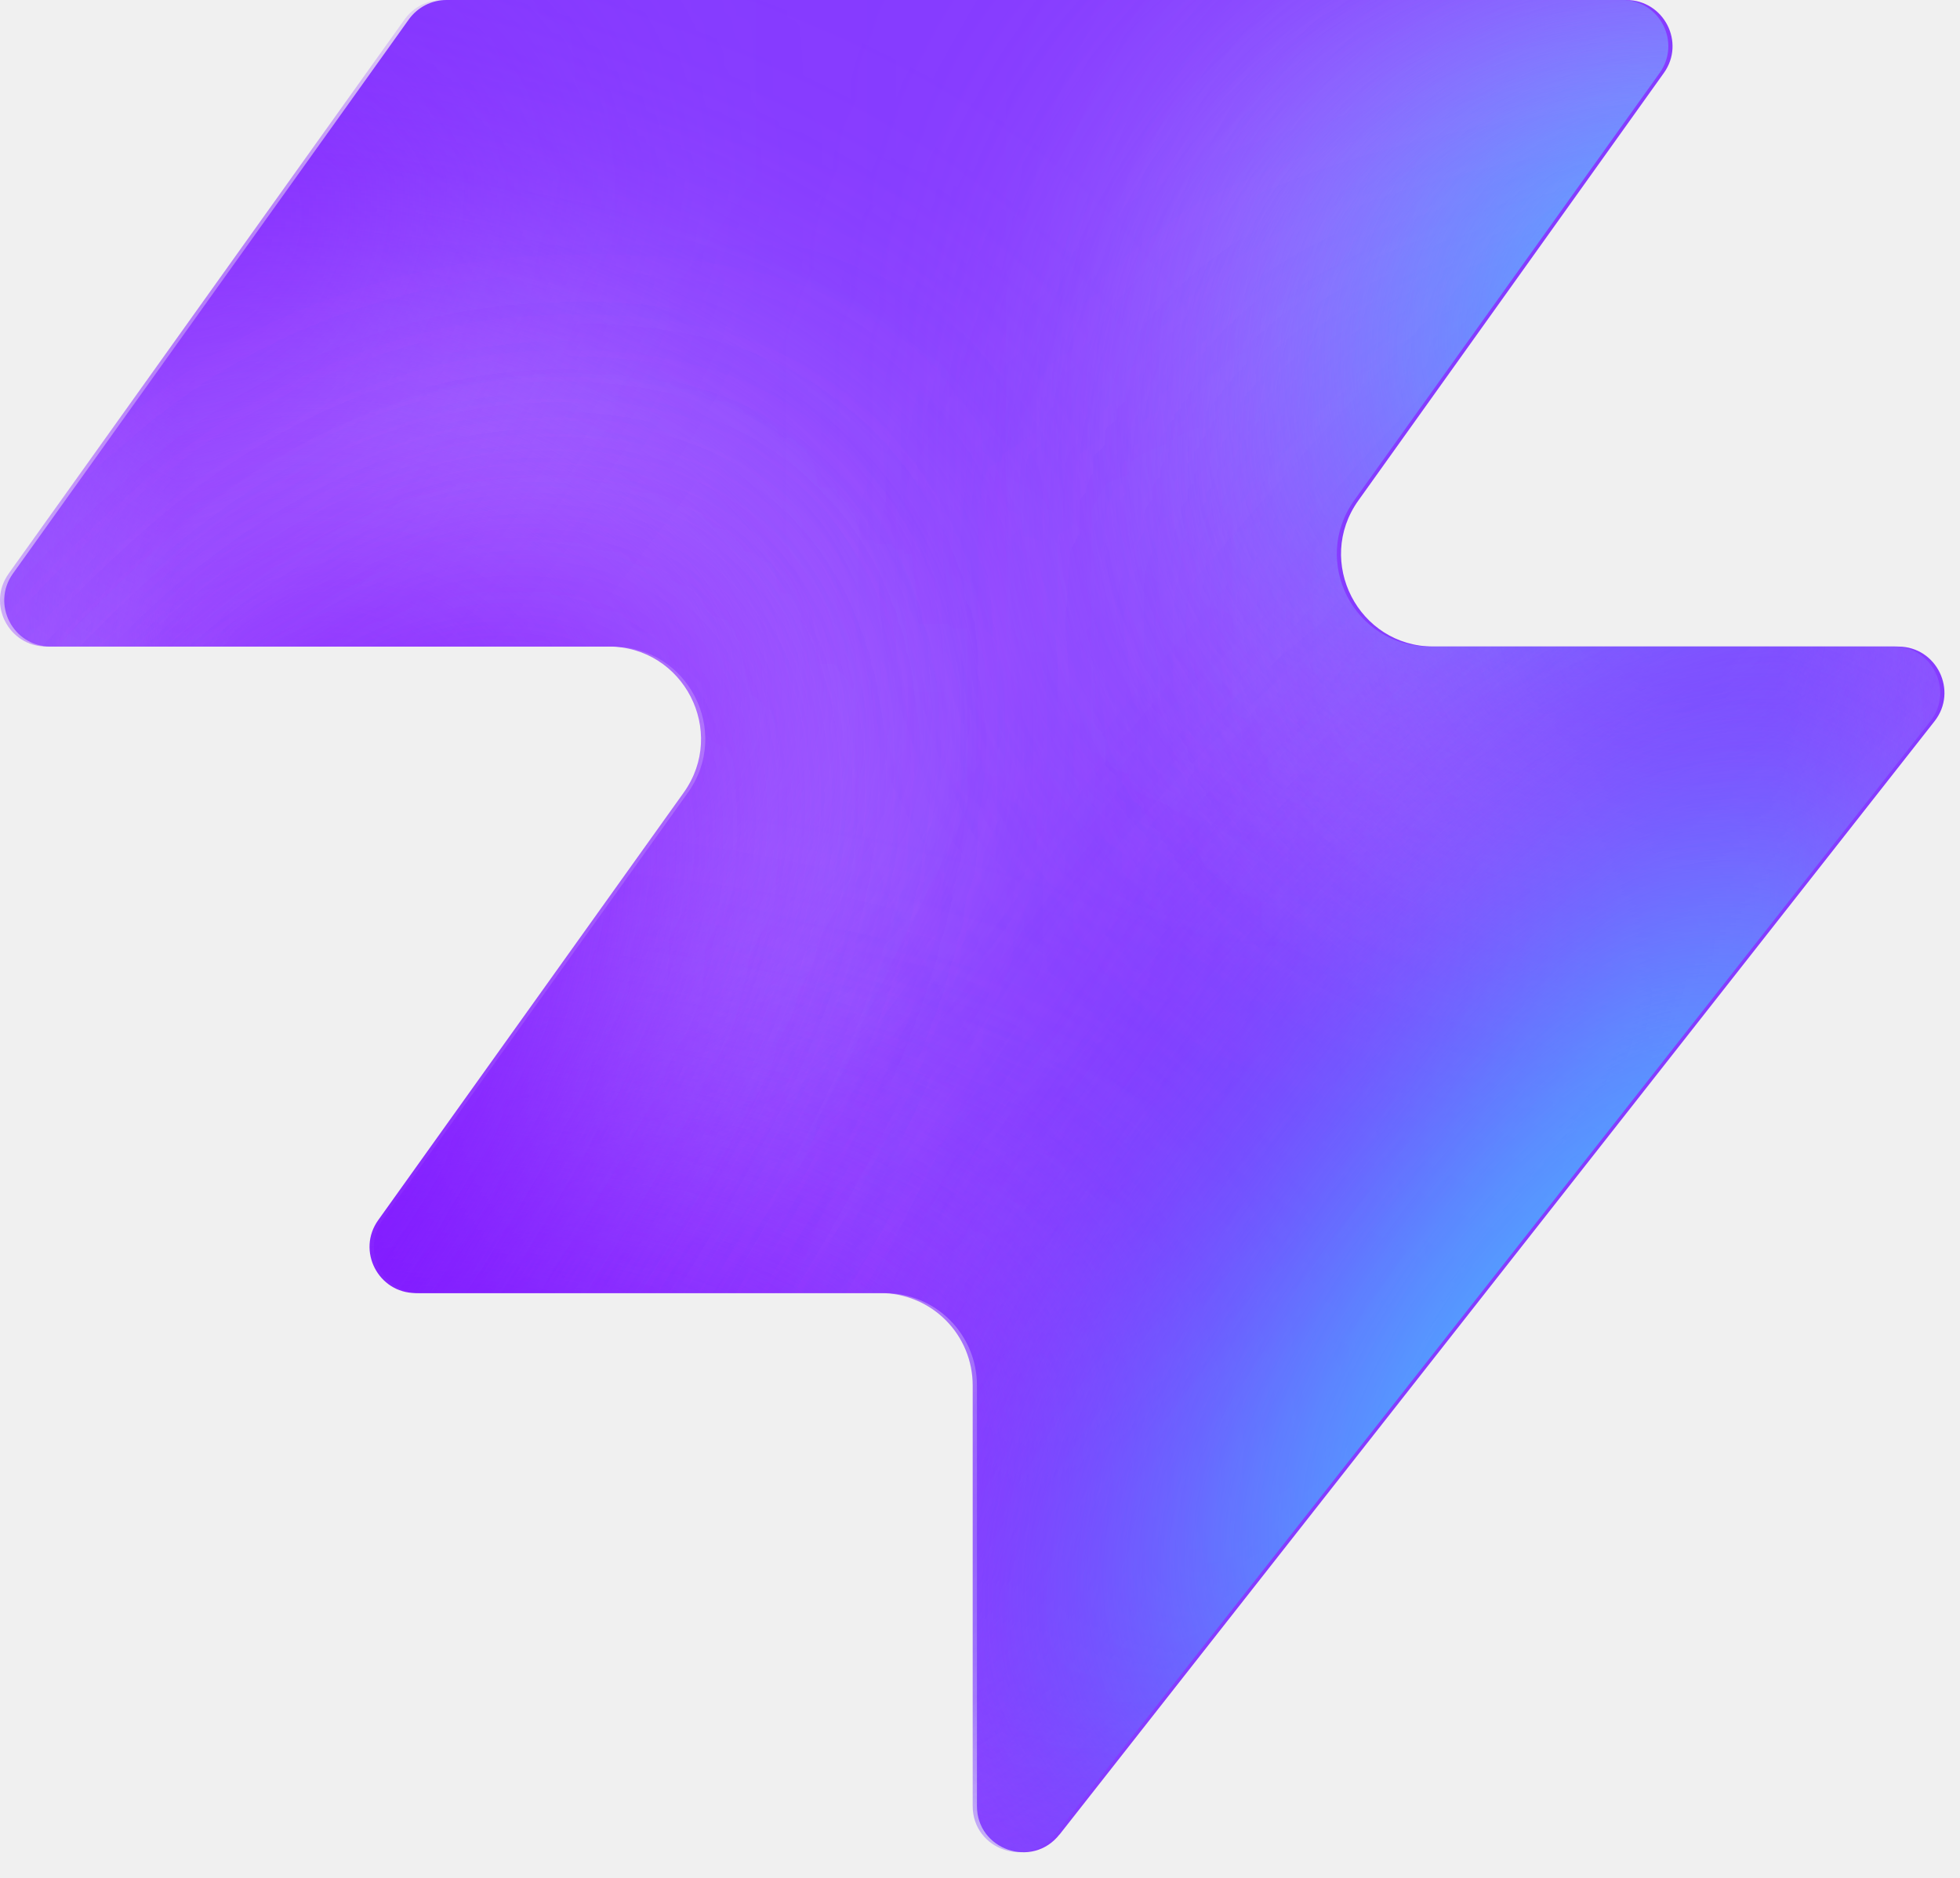
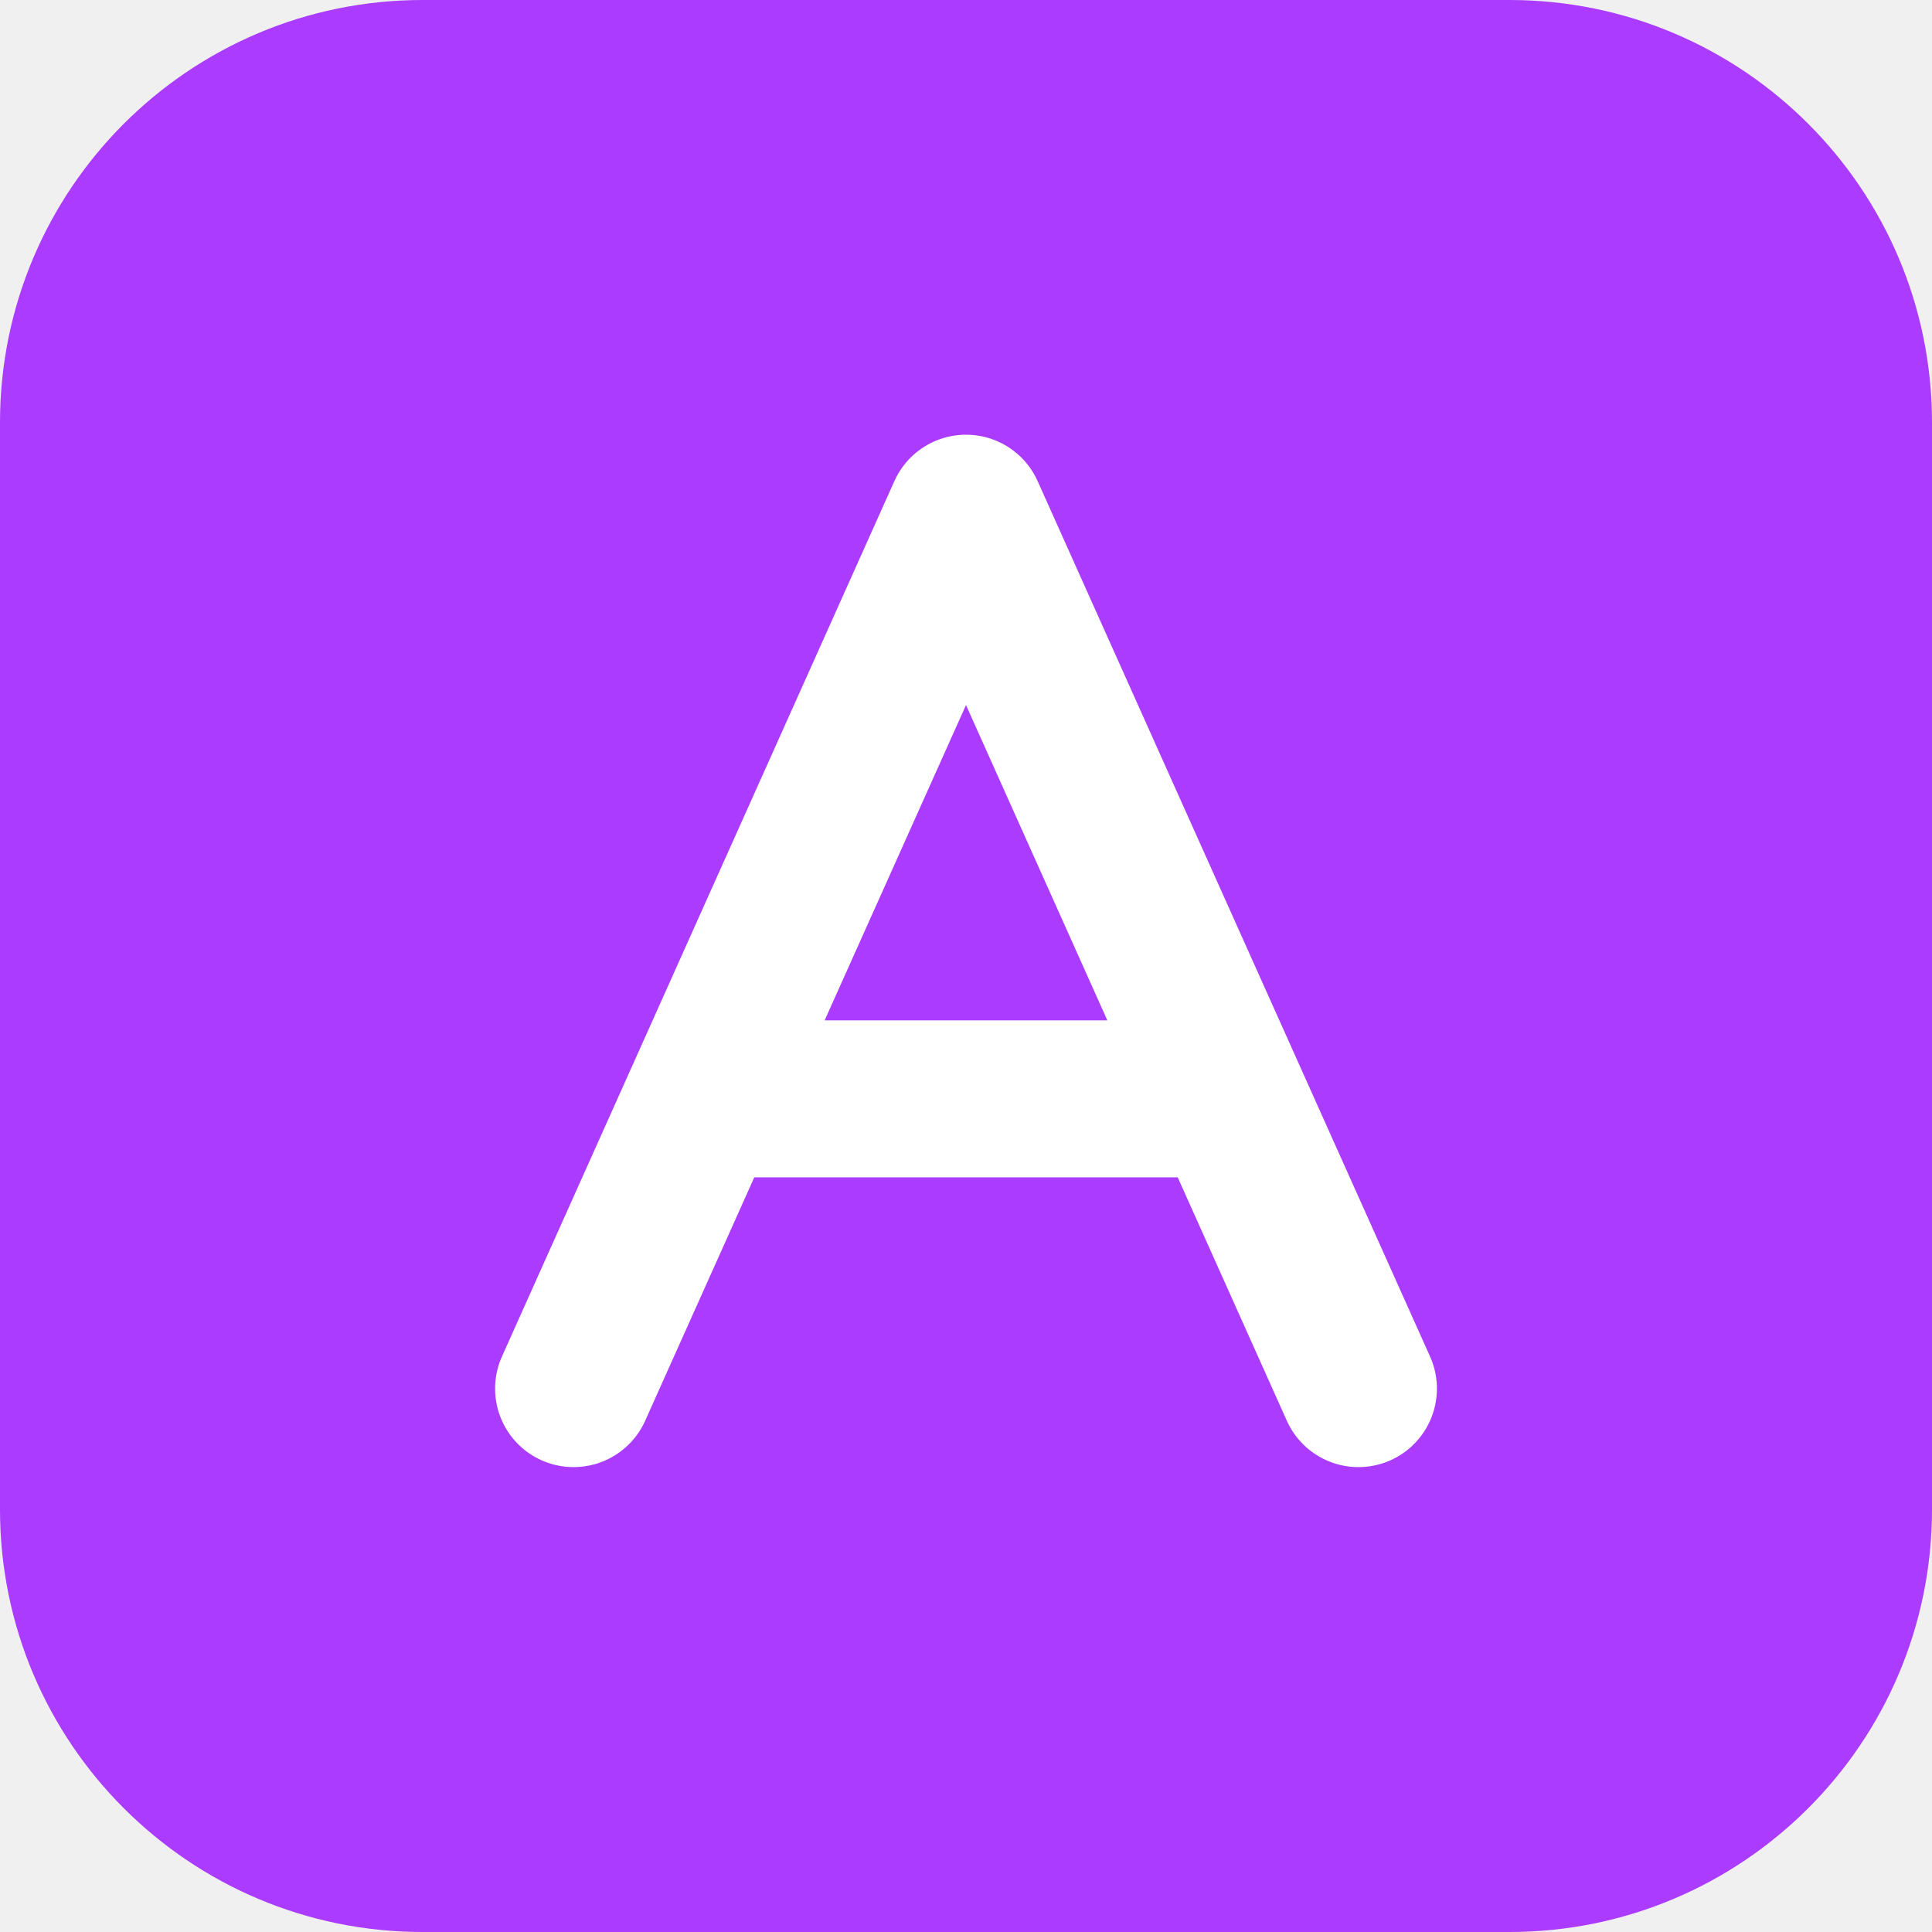
- <svg xmlns="http://www.w3.org/2000/svg" width="48" height="46" fill="none" viewBox="0 0 48 46">
-   <path fill="#863bff" d="M25.946 44.938c-.664.845-2.021.375-2.021-.698V33.937a2.26 2.26 0 0 0-2.262-2.262H10.287c-.92 0-1.456-1.04-.92-1.788l7.48-10.471c1.07-1.497 0-3.578-1.842-3.578H1.237c-.92 0-1.456-1.04-.92-1.788L10.013.474c.214-.297.556-.474.92-.474h28.894c.92 0 1.456 1.04.92 1.788l-7.48 10.471c-1.07 1.498 0 3.579 1.842 3.579h11.377c.943 0 1.473 1.088.89 1.83L25.947 44.94z" style="fill:#863bff;fill:color(display-p3 .525 .23 1);fill-opacity:1" />
-   <mask id="a" width="48" height="46" x="0" y="0" maskUnits="userSpaceOnUse" style="mask-type:alpha">
-     <path fill="#000" d="M25.842 44.938c-.664.844-2.021.375-2.021-.698V33.937a2.26 2.26 0 0 0-2.262-2.262H10.183c-.92 0-1.456-1.04-.92-1.788l7.48-10.471c1.07-1.498 0-3.579-1.842-3.579H1.133c-.92 0-1.456-1.04-.92-1.787L9.91.473c.214-.297.556-.474.92-.474h28.894c.92 0 1.456 1.04.92 1.788l-7.48 10.471c-1.07 1.498 0 3.578 1.842 3.578h11.377c.943 0 1.473 1.088.89 1.832L25.843 44.94z" style="fill:#000;fill-opacity:1" />
-   </mask>
-   <g mask="url(#a)">
-     <g filter="url(#b)">
-       <ellipse cx="5.508" cy="14.704" fill="#ede6ff" rx="5.508" ry="14.704" style="fill:#ede6ff;fill:color(display-p3 .927 .903 1);fill-opacity:1" transform="matrix(.00324 1 1 -.00324 -4.47 31.516)" />
-     </g>
-     <g filter="url(#c)">
-       <ellipse cx="10.399" cy="29.851" fill="#ede6ff" rx="10.399" ry="29.851" style="fill:#ede6ff;fill:color(display-p3 .927 .903 1);fill-opacity:1" transform="matrix(.00324 1 1 -.00324 -39.328 7.883)" />
-     </g>
-     <g filter="url(#d)">
-       <ellipse cx="5.508" cy="30.487" fill="#7e14ff" rx="5.508" ry="30.487" style="fill:#7e14ff;fill:color(display-p3 .492 .077 1);fill-opacity:1" transform="rotate(89.814 -25.913 -14.639)scale(1 -1)" />
-     </g>
-     <g filter="url(#e)">
-       <ellipse cx="5.508" cy="30.599" fill="#7e14ff" rx="5.508" ry="30.599" style="fill:#7e14ff;fill:color(display-p3 .492 .077 1);fill-opacity:1" transform="rotate(89.814 -32.644 -3.334)scale(1 -1)" />
-     </g>
-     <g filter="url(#f)">
-       <ellipse cx="5.508" cy="30.599" fill="#7e14ff" rx="5.508" ry="30.599" style="fill:#7e14ff;fill:color(display-p3 .492 .077 1);fill-opacity:1" transform="matrix(.00324 1 1 -.00324 -34.34 30.47)" />
-     </g>
-     <g filter="url(#g)">
-       <ellipse cx="14.072" cy="22.078" fill="#ede6ff" rx="14.072" ry="22.078" style="fill:#ede6ff;fill:color(display-p3 .927 .903 1);fill-opacity:1" transform="rotate(93.35 24.506 48.493)scale(-1 1)" />
-     </g>
-     <g filter="url(#h)">
-       <ellipse cx="3.47" cy="21.501" fill="#7e14ff" rx="3.47" ry="21.501" style="fill:#7e14ff;fill:color(display-p3 .492 .077 1);fill-opacity:1" transform="rotate(89.009 28.708 47.59)scale(-1 1)" />
-     </g>
-     <g filter="url(#i)">
-       <ellipse cx="3.47" cy="21.501" fill="#7e14ff" rx="3.47" ry="21.501" style="fill:#7e14ff;fill:color(display-p3 .492 .077 1);fill-opacity:1" transform="rotate(89.009 28.708 47.59)scale(-1 1)" />
-     </g>
-     <g filter="url(#j)">
-       <ellipse cx=".387" cy="8.972" fill="#7e14ff" rx="4.407" ry="29.108" style="fill:#7e14ff;fill:color(display-p3 .492 .077 1);fill-opacity:1" transform="rotate(39.51 .387 8.972)" />
-     </g>
-     <g filter="url(#k)">
-       <ellipse cx="47.523" cy="-6.092" fill="#7e14ff" rx="4.407" ry="29.108" style="fill:#7e14ff;fill:color(display-p3 .492 .077 1);fill-opacity:1" transform="rotate(37.892 47.523 -6.092)" />
-     </g>
-     <g filter="url(#l)">
-       <ellipse cx="41.412" cy="6.333" fill="#47bfff" rx="5.971" ry="9.665" style="fill:#47bfff;fill:color(display-p3 .28 .748 1);fill-opacity:1" transform="rotate(37.892 41.412 6.333)" />
-     </g>
-     <g filter="url(#m)">
-       <ellipse cx="-1.879" cy="38.332" fill="#7e14ff" rx="4.407" ry="29.108" style="fill:#7e14ff;fill:color(display-p3 .492 .077 1);fill-opacity:1" transform="rotate(37.892 -1.88 38.332)" />
-     </g>
-     <g filter="url(#n)">
-       <ellipse cx="-1.879" cy="38.332" fill="#7e14ff" rx="4.407" ry="29.108" style="fill:#7e14ff;fill:color(display-p3 .492 .077 1);fill-opacity:1" transform="rotate(37.892 -1.88 38.332)" />
-     </g>
-     <g filter="url(#o)">
-       <ellipse cx="35.651" cy="29.907" fill="#7e14ff" rx="4.407" ry="29.108" style="fill:#7e14ff;fill:color(display-p3 .492 .077 1);fill-opacity:1" transform="rotate(37.892 35.651 29.907)" />
-     </g>
-     <g filter="url(#p)">
-       <ellipse cx="38.418" cy="32.4" fill="#47bfff" rx="5.971" ry="15.297" style="fill:#47bfff;fill:color(display-p3 .28 .748 1);fill-opacity:1" transform="rotate(37.892 38.418 32.4)" />
-     </g>
-   </g>
-   <defs>
-     <filter id="b" width="60.045" height="41.654" x="-19.77" y="16.149" color-interpolation-filters="sRGB" filterUnits="userSpaceOnUse">
-       <feFlood flood-opacity="0" result="BackgroundImageFix" />
-       <feBlend in="SourceGraphic" in2="BackgroundImageFix" result="shape" />
-       <feGaussianBlur result="effect1_foregroundBlur_2002_17158" stdDeviation="7.659" />
-     </filter>
-     <filter id="c" width="90.34" height="51.437" x="-54.613" y="-7.533" color-interpolation-filters="sRGB" filterUnits="userSpaceOnUse">
-       <feFlood flood-opacity="0" result="BackgroundImageFix" />
-       <feBlend in="SourceGraphic" in2="BackgroundImageFix" result="shape" />
-       <feGaussianBlur result="effect1_foregroundBlur_2002_17158" stdDeviation="7.659" />
-     </filter>
-     <filter id="d" width="79.355" height="29.4" x="-49.64" y="2.03" color-interpolation-filters="sRGB" filterUnits="userSpaceOnUse">
-       <feFlood flood-opacity="0" result="BackgroundImageFix" />
-       <feBlend in="SourceGraphic" in2="BackgroundImageFix" result="shape" />
-       <feGaussianBlur result="effect1_foregroundBlur_2002_17158" stdDeviation="4.596" />
-     </filter>
-     <filter id="e" width="79.579" height="29.4" x="-45.045" y="20.029" color-interpolation-filters="sRGB" filterUnits="userSpaceOnUse">
-       <feFlood flood-opacity="0" result="BackgroundImageFix" />
-       <feBlend in="SourceGraphic" in2="BackgroundImageFix" result="shape" />
-       <feGaussianBlur result="effect1_foregroundBlur_2002_17158" stdDeviation="4.596" />
-     </filter>
-     <filter id="f" width="79.579" height="29.4" x="-43.513" y="21.178" color-interpolation-filters="sRGB" filterUnits="userSpaceOnUse">
-       <feFlood flood-opacity="0" result="BackgroundImageFix" />
-       <feBlend in="SourceGraphic" in2="BackgroundImageFix" result="shape" />
-       <feGaussianBlur result="effect1_foregroundBlur_2002_17158" stdDeviation="4.596" />
-     </filter>
-     <filter id="g" width="74.749" height="58.852" x="15.756" y="-17.901" color-interpolation-filters="sRGB" filterUnits="userSpaceOnUse">
-       <feFlood flood-opacity="0" result="BackgroundImageFix" />
-       <feBlend in="SourceGraphic" in2="BackgroundImageFix" result="shape" />
-       <feGaussianBlur result="effect1_foregroundBlur_2002_17158" stdDeviation="7.659" />
-     </filter>
-     <filter id="h" width="61.377" height="25.362" x="23.548" y="2.284" color-interpolation-filters="sRGB" filterUnits="userSpaceOnUse">
-       <feFlood flood-opacity="0" result="BackgroundImageFix" />
-       <feBlend in="SourceGraphic" in2="BackgroundImageFix" result="shape" />
-       <feGaussianBlur result="effect1_foregroundBlur_2002_17158" stdDeviation="4.596" />
-     </filter>
-     <filter id="i" width="61.377" height="25.362" x="23.548" y="2.284" color-interpolation-filters="sRGB" filterUnits="userSpaceOnUse">
-       <feFlood flood-opacity="0" result="BackgroundImageFix" />
-       <feBlend in="SourceGraphic" in2="BackgroundImageFix" result="shape" />
-       <feGaussianBlur result="effect1_foregroundBlur_2002_17158" stdDeviation="4.596" />
-     </filter>
-     <filter id="j" width="56.045" height="63.649" x="-27.636" y="-22.853" color-interpolation-filters="sRGB" filterUnits="userSpaceOnUse">
-       <feFlood flood-opacity="0" result="BackgroundImageFix" />
-       <feBlend in="SourceGraphic" in2="BackgroundImageFix" result="shape" />
-       <feGaussianBlur result="effect1_foregroundBlur_2002_17158" stdDeviation="4.596" />
-     </filter>
-     <filter id="k" width="54.814" height="64.646" x="20.116" y="-38.415" color-interpolation-filters="sRGB" filterUnits="userSpaceOnUse">
-       <feFlood flood-opacity="0" result="BackgroundImageFix" />
-       <feBlend in="SourceGraphic" in2="BackgroundImageFix" result="shape" />
-       <feGaussianBlur result="effect1_foregroundBlur_2002_17158" stdDeviation="4.596" />
-     </filter>
-     <filter id="l" width="33.541" height="35.313" x="24.641" y="-11.323" color-interpolation-filters="sRGB" filterUnits="userSpaceOnUse">
-       <feFlood flood-opacity="0" result="BackgroundImageFix" />
-       <feBlend in="SourceGraphic" in2="BackgroundImageFix" result="shape" />
-       <feGaussianBlur result="effect1_foregroundBlur_2002_17158" stdDeviation="4.596" />
-     </filter>
-     <filter id="m" width="54.814" height="64.646" x="-29.286" y="6.009" color-interpolation-filters="sRGB" filterUnits="userSpaceOnUse">
-       <feFlood flood-opacity="0" result="BackgroundImageFix" />
-       <feBlend in="SourceGraphic" in2="BackgroundImageFix" result="shape" />
-       <feGaussianBlur result="effect1_foregroundBlur_2002_17158" stdDeviation="4.596" />
-     </filter>
-     <filter id="n" width="54.814" height="64.646" x="-29.286" y="6.009" color-interpolation-filters="sRGB" filterUnits="userSpaceOnUse">
-       <feFlood flood-opacity="0" result="BackgroundImageFix" />
-       <feBlend in="SourceGraphic" in2="BackgroundImageFix" result="shape" />
-       <feGaussianBlur result="effect1_foregroundBlur_2002_17158" stdDeviation="4.596" />
-     </filter>
-     <filter id="o" width="54.814" height="64.646" x="8.244" y="-2.416" color-interpolation-filters="sRGB" filterUnits="userSpaceOnUse">
-       <feFlood flood-opacity="0" result="BackgroundImageFix" />
-       <feBlend in="SourceGraphic" in2="BackgroundImageFix" result="shape" />
-       <feGaussianBlur result="effect1_foregroundBlur_2002_17158" stdDeviation="4.596" />
-     </filter>
-     <filter id="p" width="39.409" height="43.623" x="18.713" y="10.588" color-interpolation-filters="sRGB" filterUnits="userSpaceOnUse">
-       <feFlood flood-opacity="0" result="BackgroundImageFix" />
-       <feBlend in="SourceGraphic" in2="BackgroundImageFix" result="shape" />
-       <feGaussianBlur result="effect1_foregroundBlur_2002_17158" stdDeviation="4.596" />
-     </filter>
-   </defs>
+ <svg xmlns="http://www.w3.org/2000/svg" viewBox="0 0 32 32" width="32" height="32">
+   <rect width="32" height="32" rx="7" fill="#aa3bff" />
+   <path d="M9.5 23 16 8.5 22.5 23M12.2 18.2h7.6" fill="none" stroke="#fff" stroke-width="2.6" stroke-linecap="round" stroke-linejoin="round" />
</svg>
